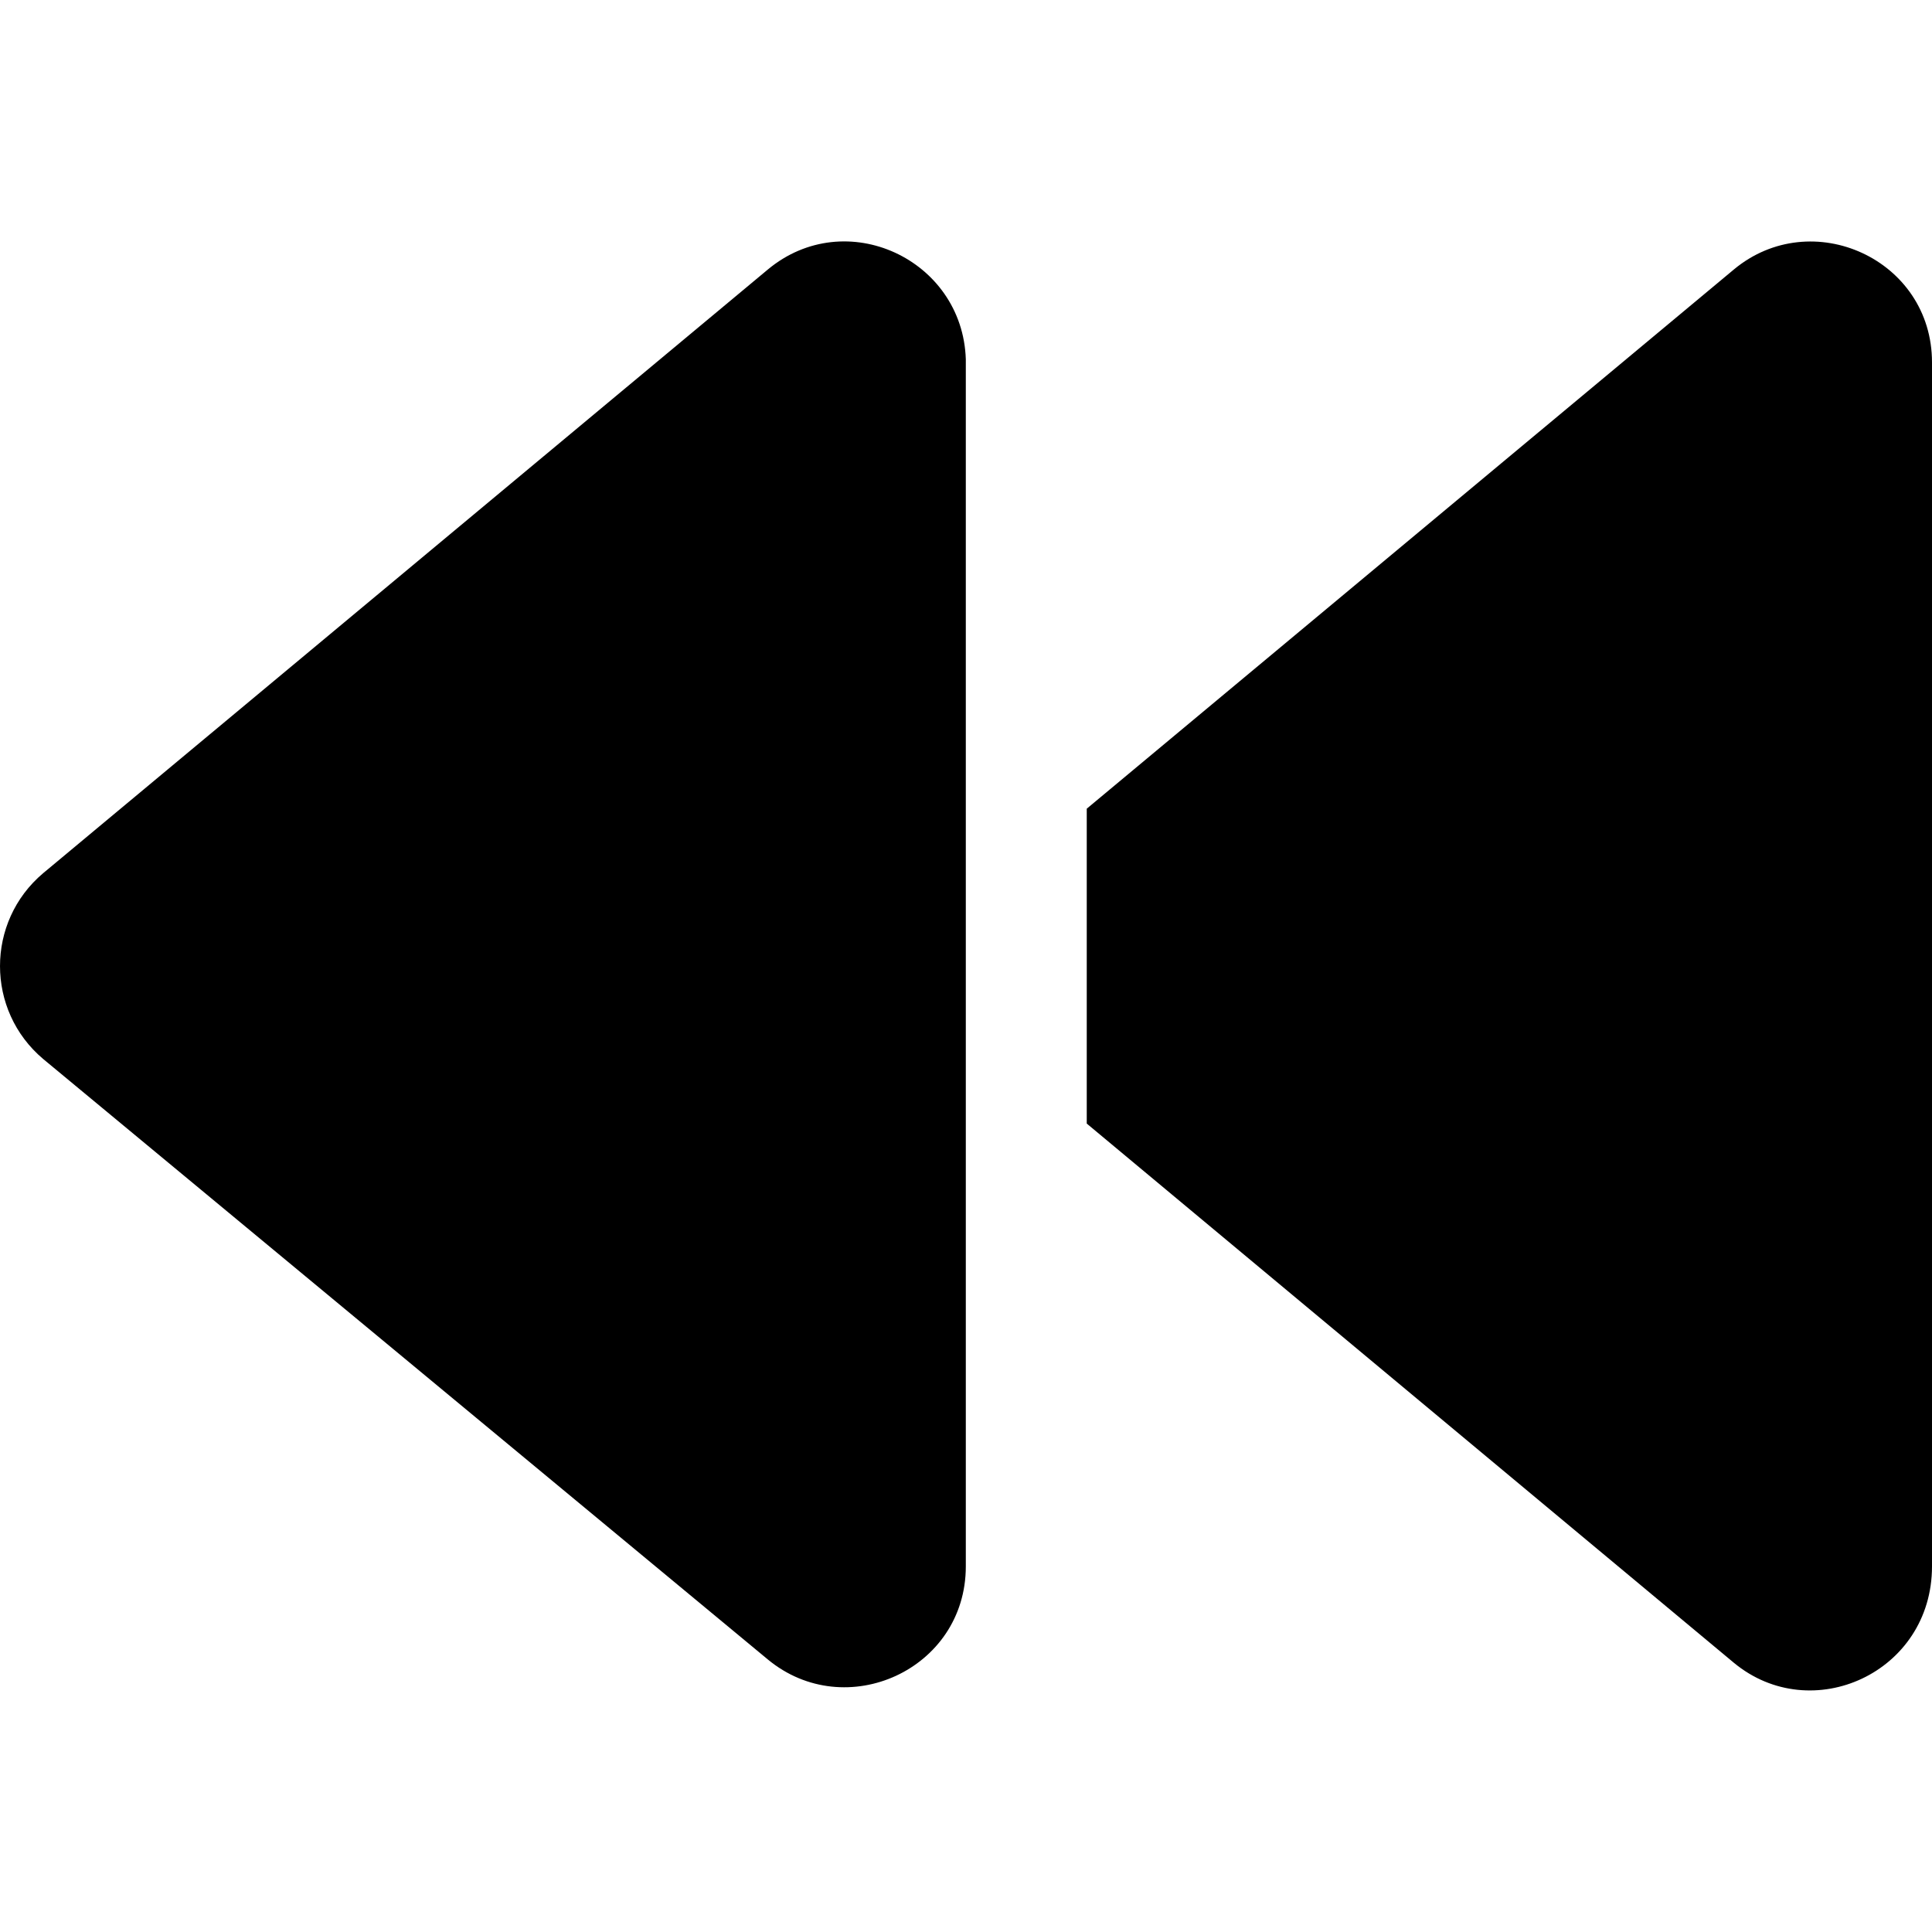
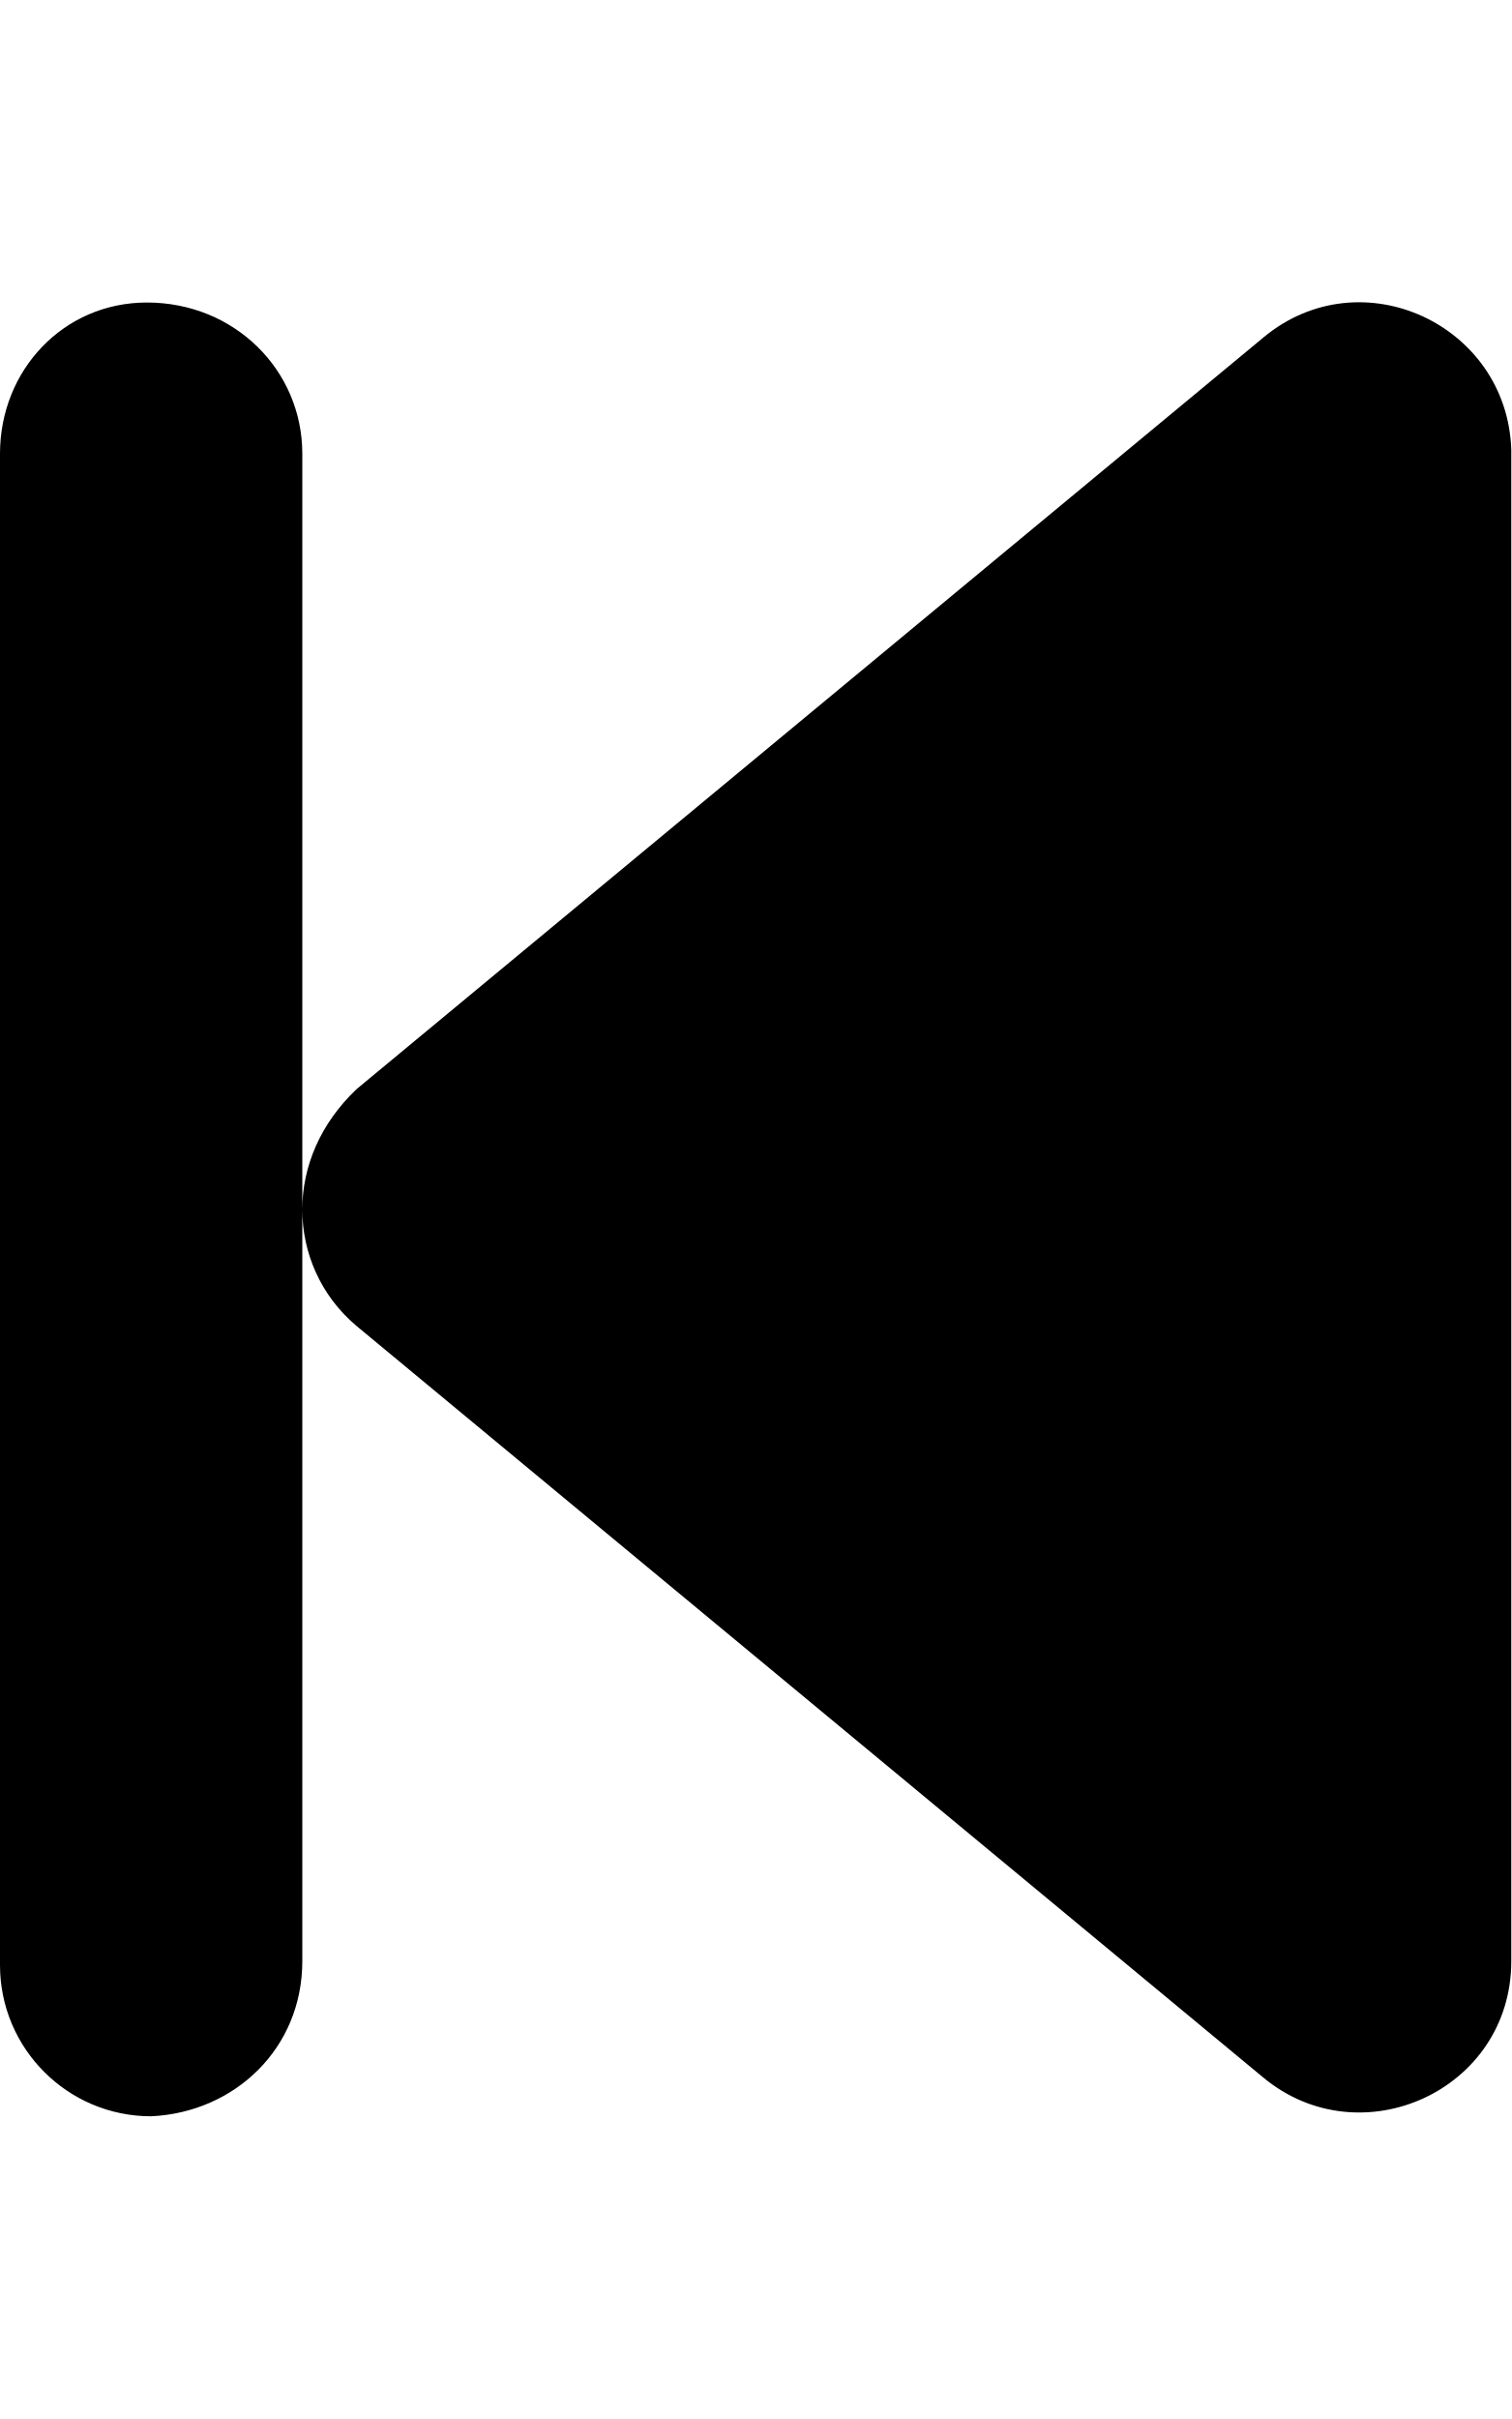
- <svg xmlns="http://www.w3.org/2000/svg" viewBox="0 0 512 512">
-   <path d="M459.5 71.41l-171.5 142.9v83.45l171.5 142.9C480.1 457.7 512 443.3 512 415.1V96.03C512 68.66 480.1 54.28 459.5 71.41zM203.5 71.41L11.44 231.4c-15.25 12.87-15.25 36.37 0 49.24l192 159.1c20.63 17.12 52.51 2.749 52.51-24.62v-319.9C255.1 68.66 224.1 54.28 203.5 71.41z" />
+ <svg xmlns="http://www.w3.org/2000/svg" viewBox="0 0 320 512">
+   <path d="M31.1 64.03c-17.67 0-31.1 14.33-31.1 32v319.9c0 17.67 14.33 32 32 32C49.67 447.1 64 433.6 64 415.1V96.03C64 78.36 49.67 64.03 31.1 64.03zM267.5 71.41l-192 159.1C67.82 237.8 64 246.9 64 256c0 9.094 3.82 18.18 11.44 24.62l192 159.1c20.63 17.12 52.51 2.75 52.51-24.62v-319.9C319.1 68.66 288.1 54.28 267.5 71.41z" />
</svg>
